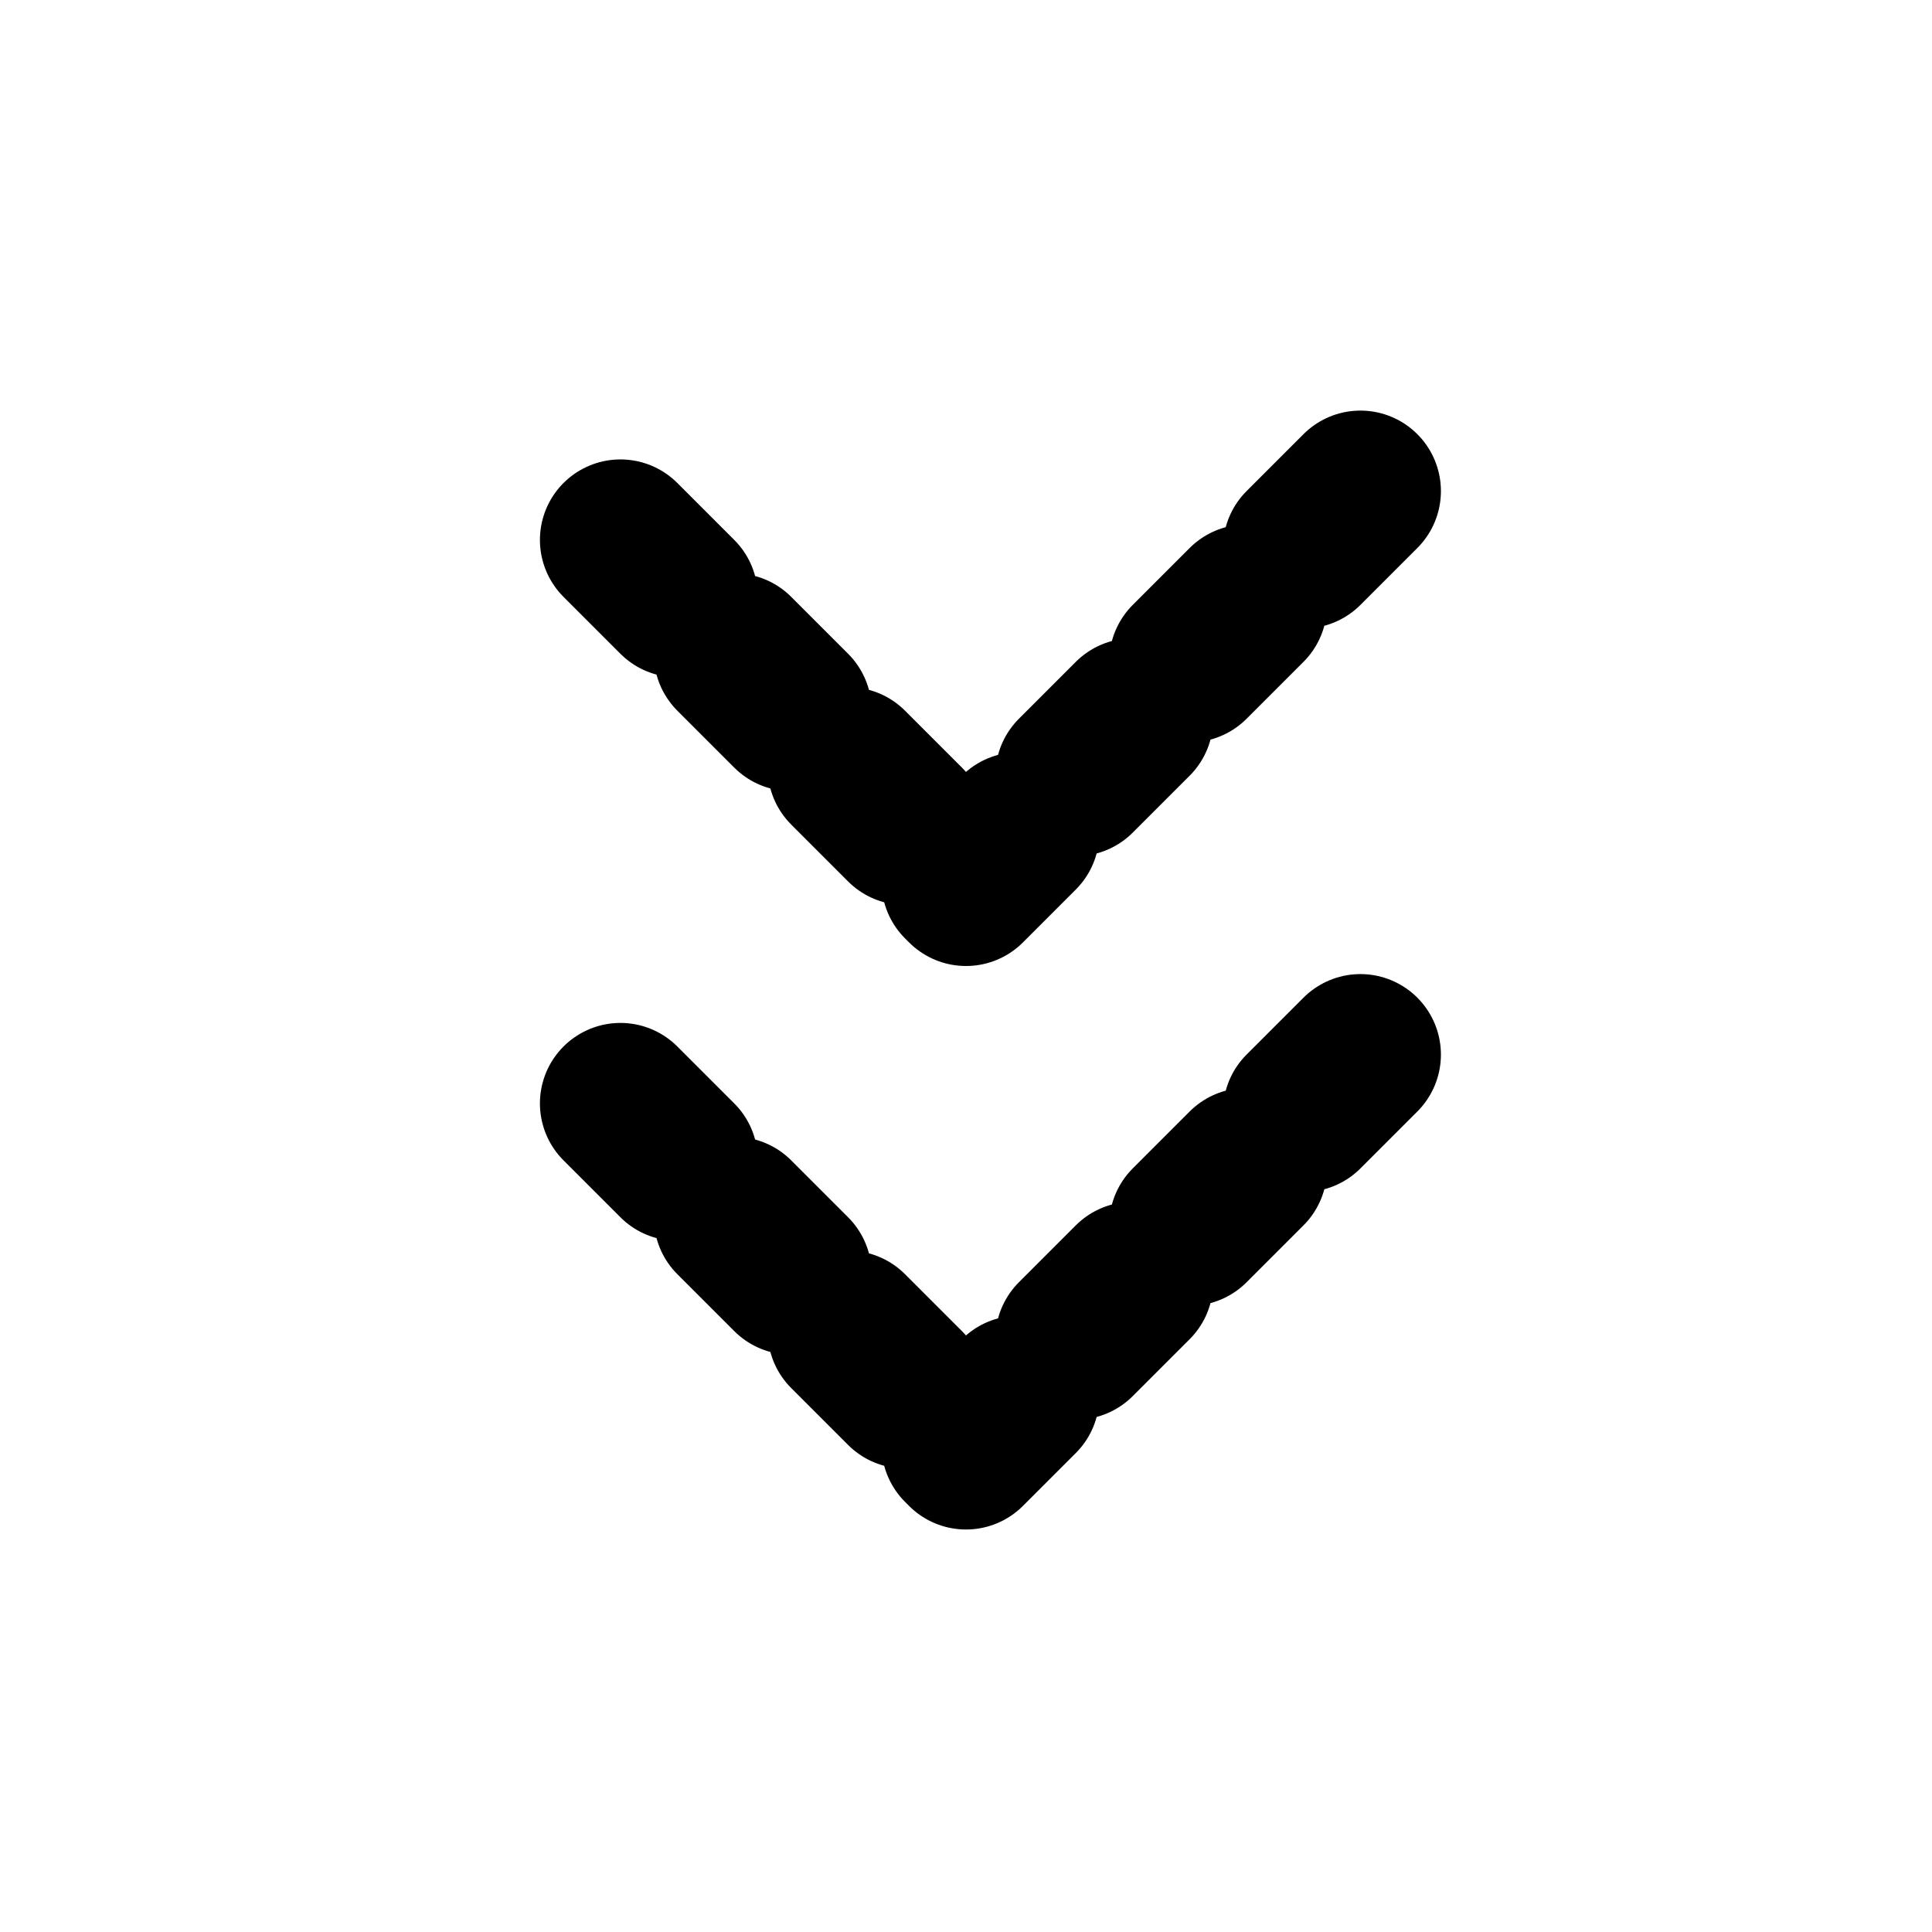
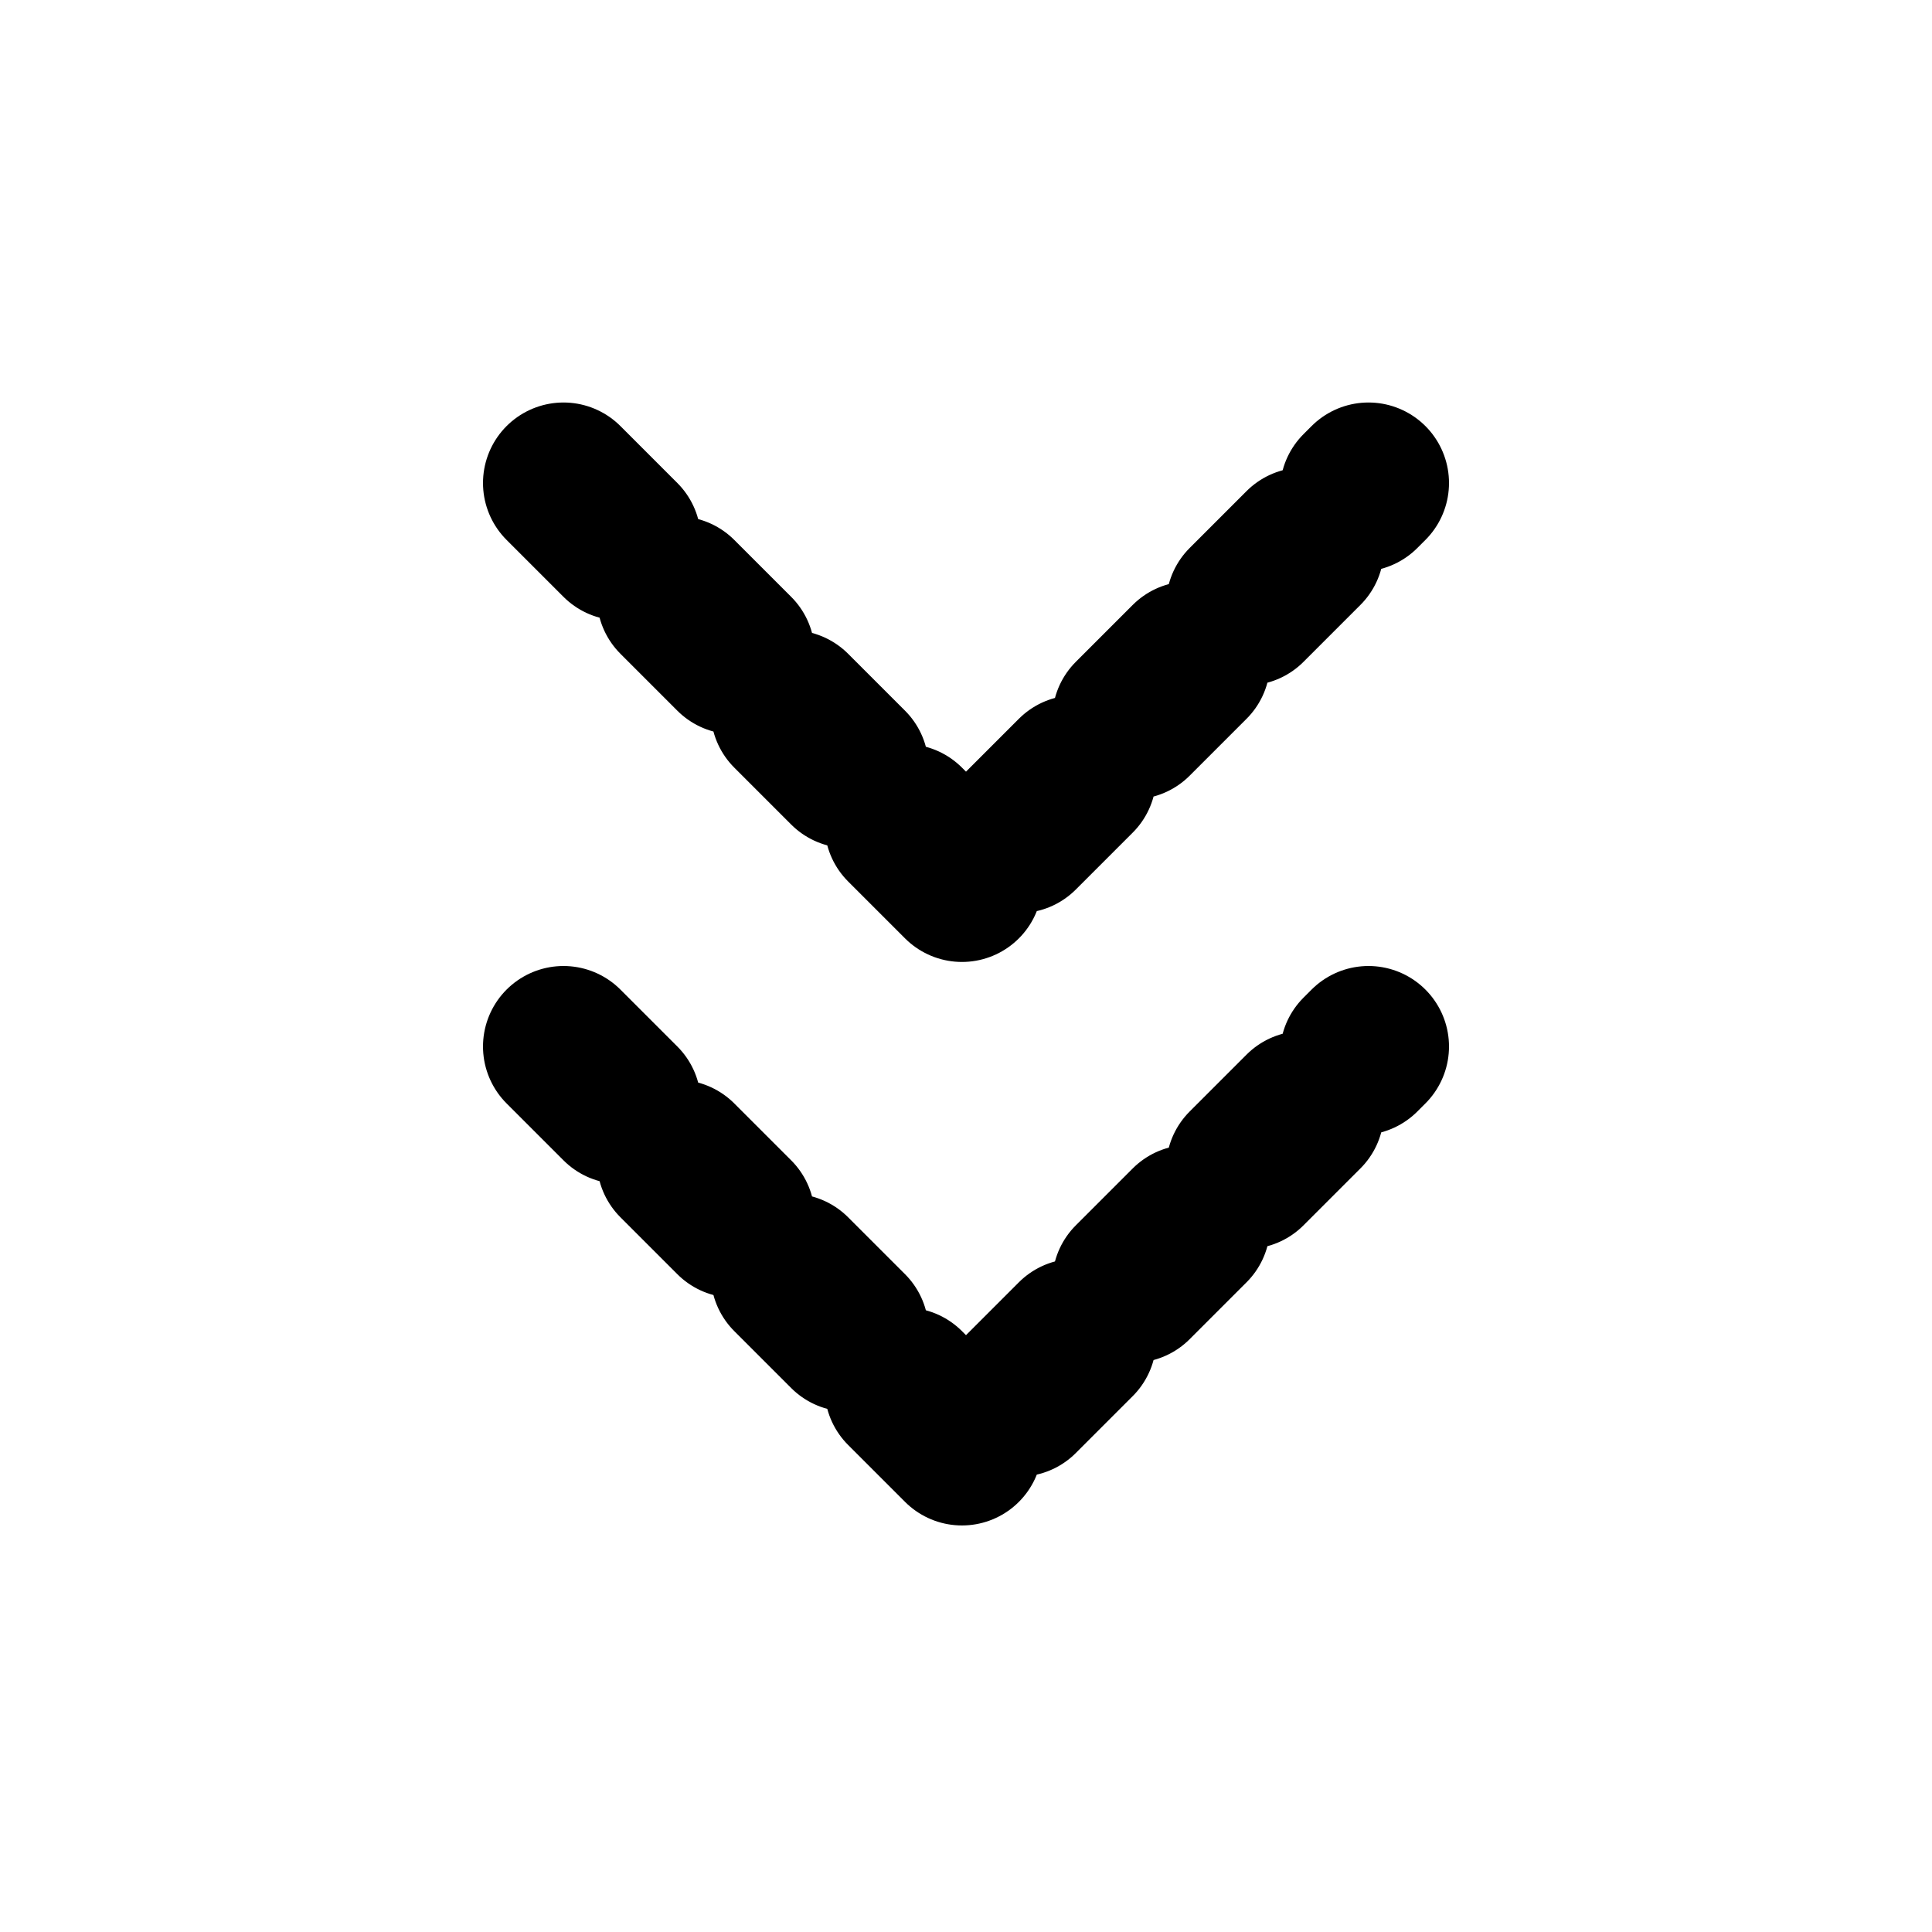
<svg viewBox="0 0 24 24" fill="none" stroke="currentColor" stroke-width="2" stroke-linecap="round" stroke-linejoin="round" aria-label="chevrons-down">
  <g id="chevrons-down-g">
    <rect width="24" height="24" fill="transparent" stroke="none" pointer-events="all" />
    <g pointer-events="none">
-       <polyline points="7 13 12 18 17 13" pathLength="1" stroke-dasharray="1" stroke-dashoffset="1">
+       <polyline points="7 13 12 18 17 13" pathLength="1" stroke-dasharray="1" stroke-dashoffset="0">
        <animate attributeName="stroke-dashoffset" values="1; 0; 0" keyTimes="0; 0.6; 1" dur="0.6s" begin="chevrons-down-g.mouseover" calcMode="spline" keySplines="0.4 0 0.2 1; 0.4 0 0.2 1" fill="freeze" />
      </polyline>
    </g>
    <g pointer-events="none">
-       <polyline points="7 6 12 11 17 6" pathLength="1" stroke-dasharray="1" stroke-dashoffset="1">
+       <polyline points="7 6 12 11 17 6" pathLength="1" stroke-dasharray="1" stroke-dashoffset="0">
        <animate attributeName="stroke-dashoffset" values="1; 0; 0" keyTimes="0; 0.6; 1" dur="0.6s" begin="chevrons-down-g.mouseover" calcMode="spline" keySplines="0.4 0 0.2 1; 0.4 0 0.2 1" fill="freeze" />
      </polyline>
    </g>
  </g>
</svg>
